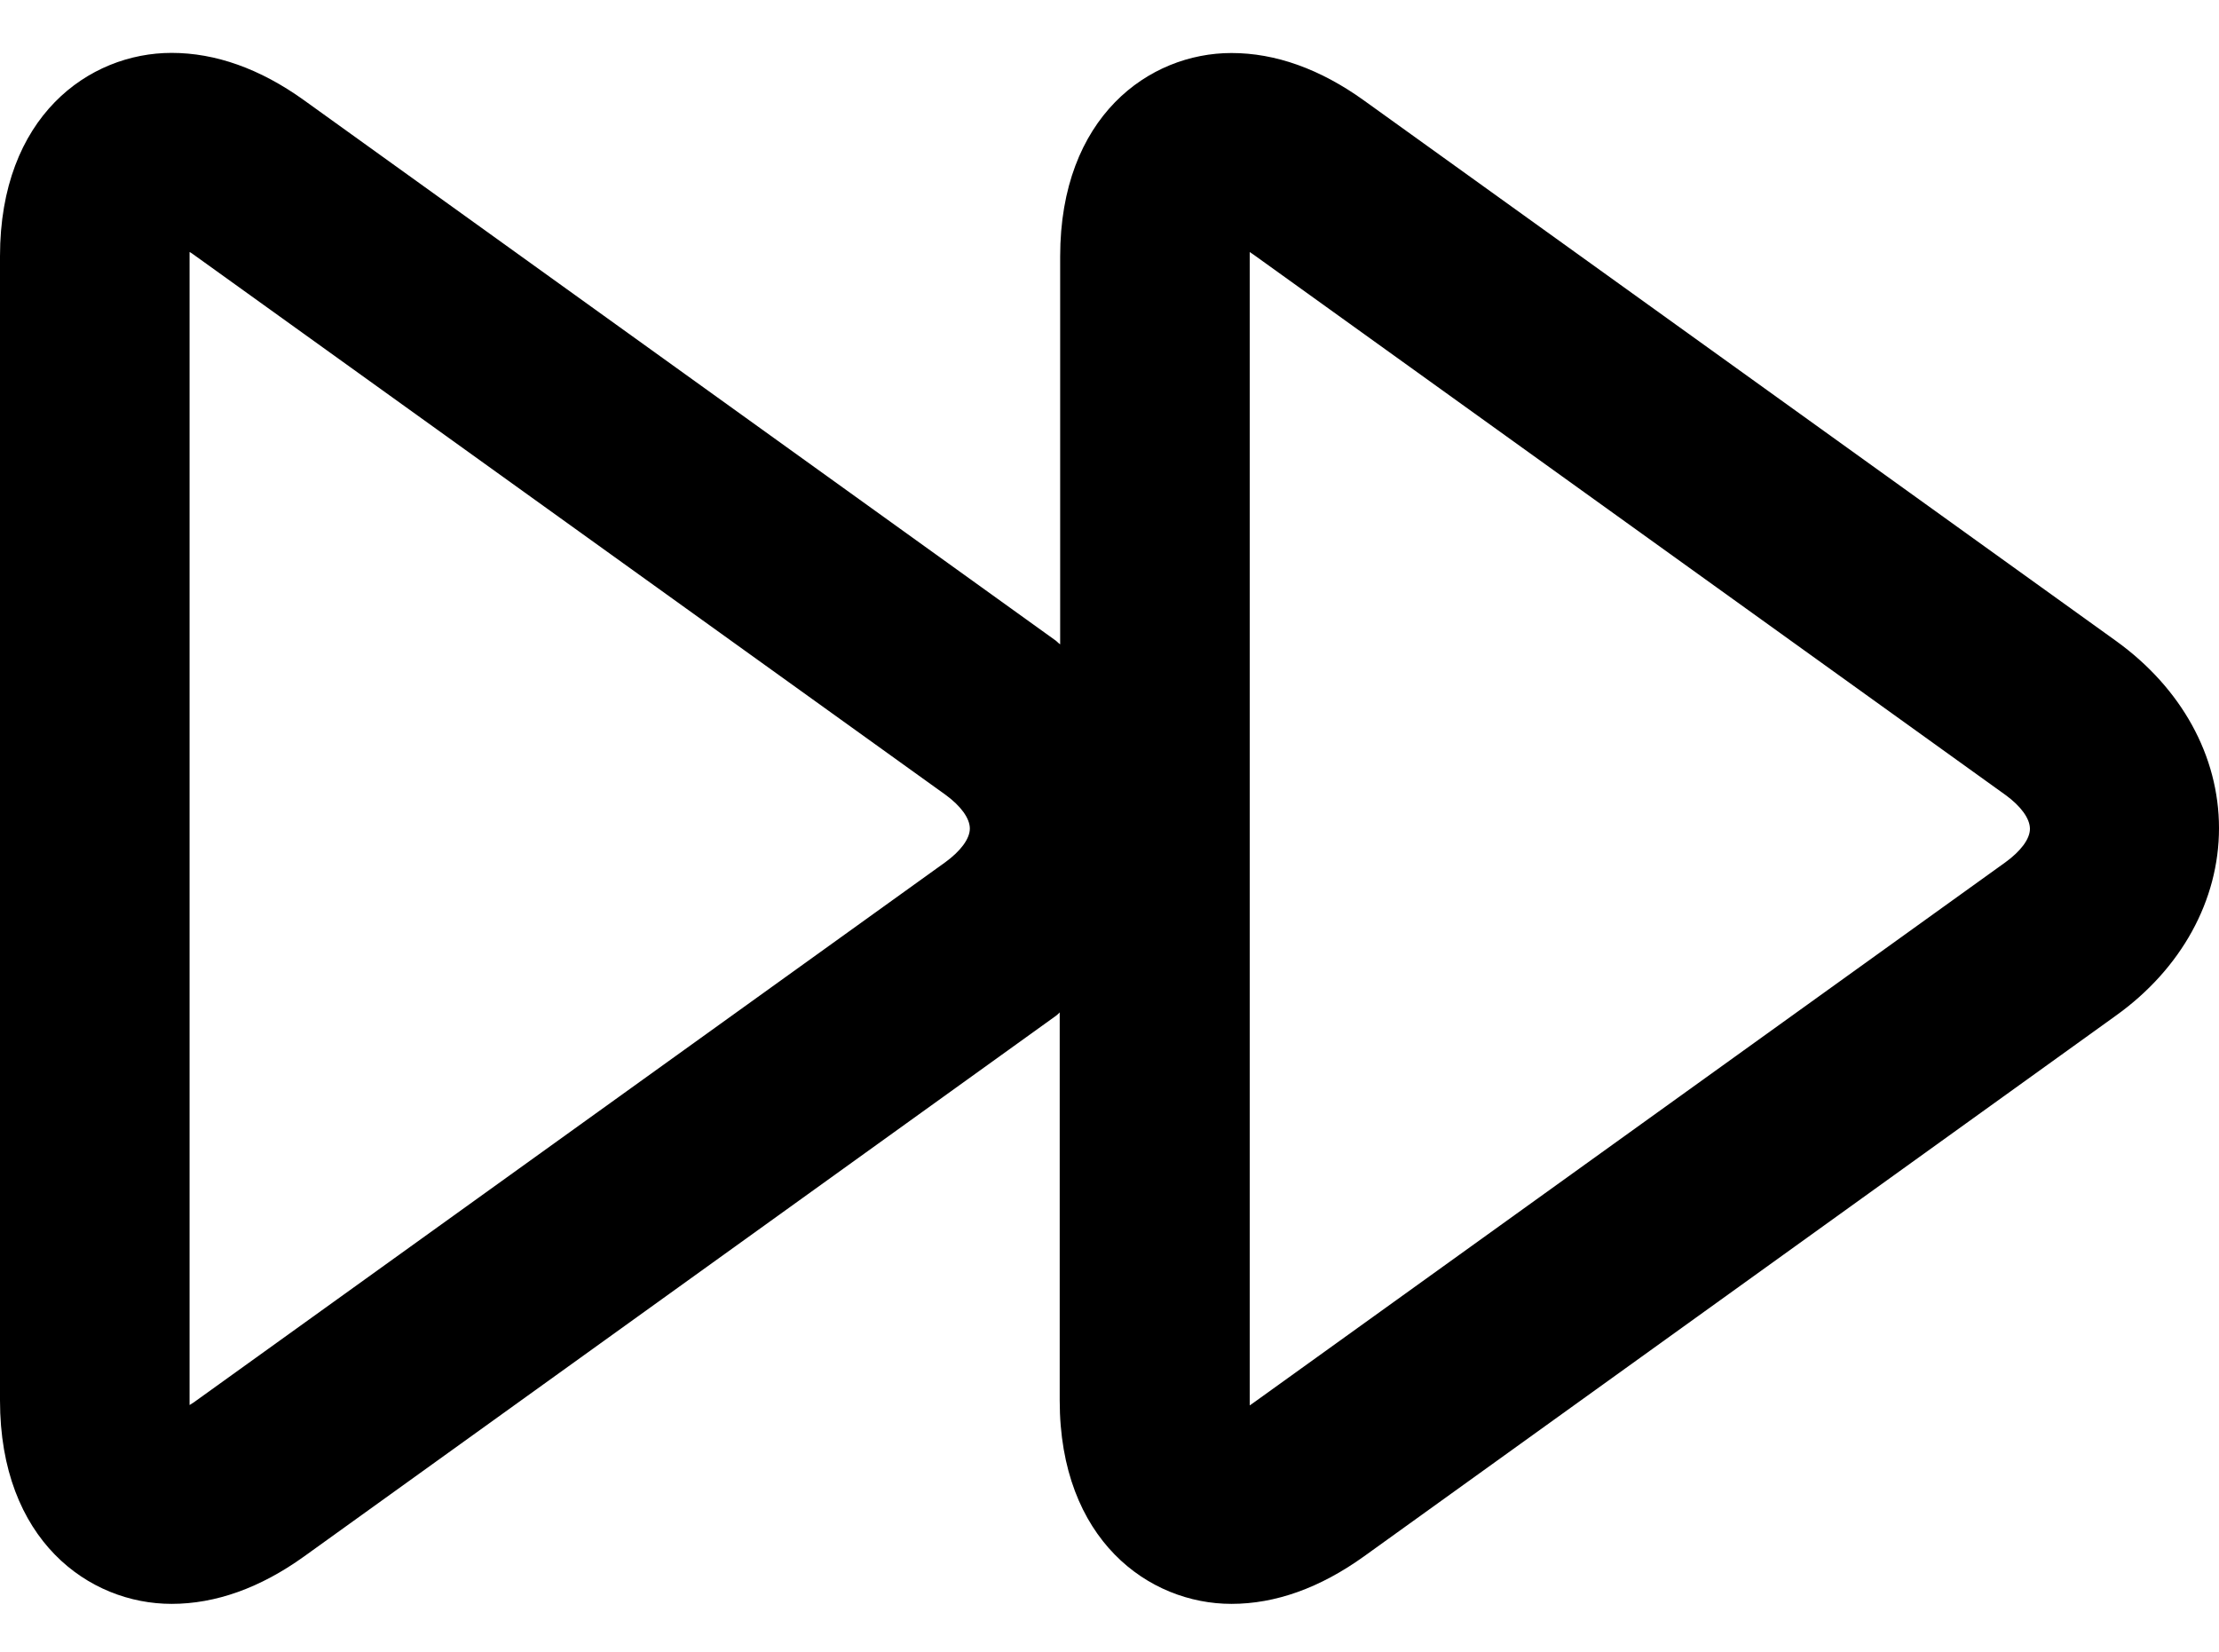
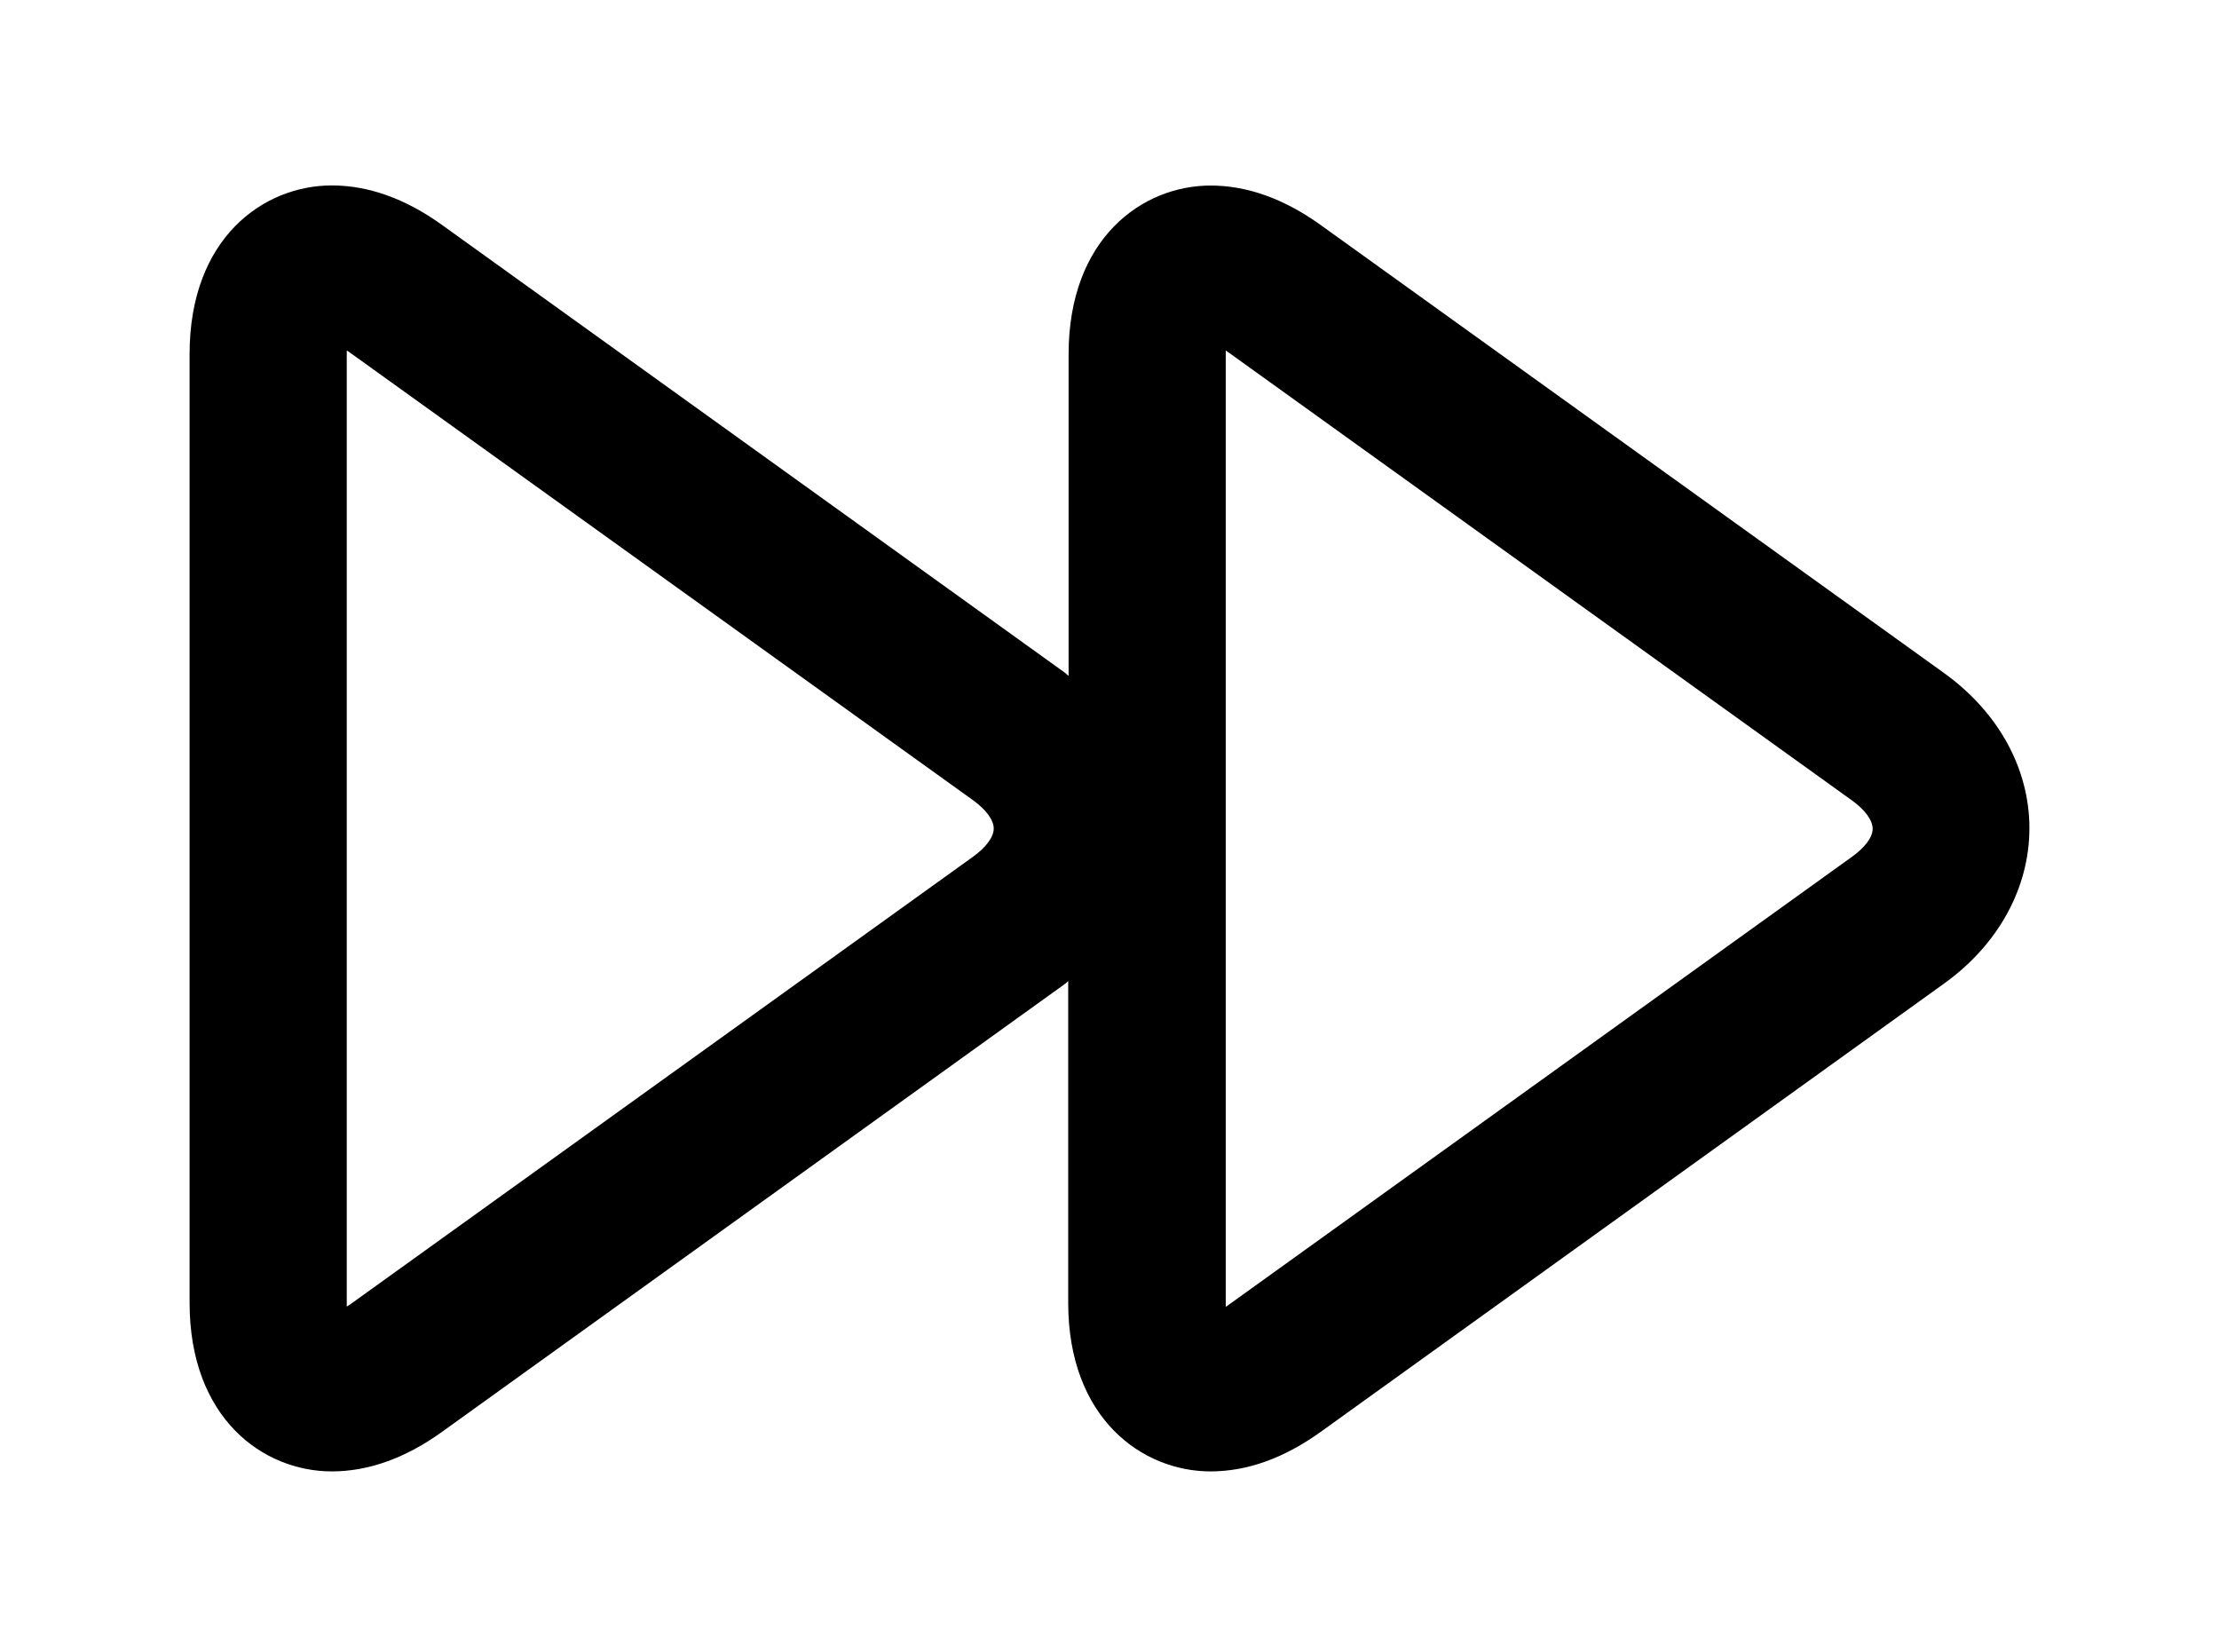
<svg xmlns="http://www.w3.org/2000/svg" version="1.1" id="Layer_1" x="0px" y="0px" width="134.365px" height="100px" viewBox="-16.183 0 134.365 100" enable-background="new -16.183 0 134.365 100" xml:space="preserve">
-   <path display="none" d="M17.271,97.032c-1.31,0-2.617-0.335-3.796-1.003c-2.413-1.366-3.905-3.925-3.905-6.7v-78.55  c0-2.775,1.492-5.335,3.905-6.701c2.414-1.366,5.378-1.327,7.756,0.097L86.688,43.45c2.325,1.392,3.742,3.899,3.742,6.604  c0,2.703-1.417,5.211-3.737,6.604l-65.46,39.274C20.013,96.665,18.643,97.032,17.271,97.032z M24.972,24.38v51.348l42.791-25.674  L24.972,24.38z" />
+   <path display="none" d="M24.239,97.962c-1.351,0-2.699-0.345-3.916-1.034c-2.489-1.409-4.028-4.049-4.028-6.911V8.99  c0-2.863,1.539-5.504,4.028-6.913c2.49-1.41,5.547-1.369,8,0.099l67.522,40.515c2.398,1.435,3.859,4.022,3.859,6.812  c0,2.788-1.461,5.375-3.854,6.812L28.326,96.826C27.068,97.583,25.654,97.962,24.239,97.962z M32.183,23.019v52.967l44.139-26.484  L32.183,23.019z" />
  <g id="pause" display="none">
-     <path display="inline" d="M26.59,98.564c-9.569,0-17.354-6.803-17.354-15.165V15.532c0-8.363,7.785-15.167,17.354-15.167   c5.01,0,9.775,1.895,13.076,5.198c2.759,2.762,4.276,6.303,4.272,9.971v67.866C43.938,91.762,36.156,98.564,26.59,98.564z    M26.595,13.22c-1.641,0-3.026,1.062-3.026,2.318v67.868c0,1.251,1.386,2.308,3.026,2.308c1.642,0,3.029-1.057,3.029-2.308V15.538   C29.624,14.281,28.236,13.22,26.595,13.22z" />
-     <path display="inline" d="M26.59,2.364c-8.474,0-15.354,5.899-15.354,13.167v67.868c0,7.247,6.88,13.165,15.354,13.165   c8.455,0,15.348-5.911,15.348-13.165V15.532C41.946,8.271,35.051,2.364,26.59,2.364z M31.624,83.406   c0,2.374-2.258,4.308-5.029,4.308c-2.781,0-5.026-1.934-5.026-4.308V15.538c0-2.384,2.255-4.318,5.026-4.318   c2.781,0,5.029,1.934,5.029,4.318V83.406z" />
-     <path display="inline" d="M73.404,98.564c-9.562,0-17.343-6.803-17.343-15.165V15.532c0-8.363,7.78-15.167,17.343-15.167   c4.573,0,8.892,1.542,12.158,4.342c3.355,2.876,5.202,6.721,5.201,10.826v67.867C90.764,91.762,82.977,98.564,73.404,98.564z    M73.409,13.22c-1.638,0-3.021,1.062-3.021,2.318v67.868c0,1.251,1.383,2.308,3.021,2.308c1.646,0,3.035-1.057,3.035-2.308V15.538   C76.444,14.26,75.083,13.22,73.409,13.22z" />
-     <path display="inline" d="M73.404,2.364c-8.453,0-15.343,5.899-15.343,13.167v67.868c0,7.247,6.888,13.165,15.343,13.165   c8.465,0,15.359-5.911,15.359-13.165V15.532C88.766,8.271,81.874,2.364,73.404,2.364z M78.444,83.406   c0,2.374-2.258,4.308-5.035,4.308c-2.774,0-5.021-1.934-5.021-4.308V15.538c0-2.384,2.255-4.318,5.021-4.318   c2.792,0,5.035,1.934,5.035,4.318V83.406z" />
+     <path display="inline" d="M26.839,95.176c-9.467,0-17.168-6.411-17.168-14.291V16.927c0-7.882,7.702-14.293,17.168-14.293   c4.957,0,9.671,1.786,12.937,4.899c2.729,2.603,4.23,5.94,4.227,9.396v63.956C44.002,88.765,36.303,95.176,26.839,95.176z    M26.844,14.748c-1.623,0-2.994,1-2.994,2.186v63.957c0,1.179,1.371,2.175,2.994,2.175c1.624,0,2.997-0.996,2.997-2.175V16.934   C29.841,15.749,28.468,14.748,26.844,14.748z" />
+     <path display="inline" d="M26.839,4.519c-8.383,0-15.19,5.56-15.19,12.409v63.958c0,6.829,6.807,12.407,15.19,12.407   c8.365,0,15.185-5.571,15.185-12.407V16.927C42.032,10.084,35.21,4.519,26.839,4.519z M31.819,80.891   c0,2.238-2.233,4.059-4.975,4.059c-2.751,0-4.973-1.82-4.973-4.059V16.934c0-2.247,2.231-4.07,4.973-4.07   c2.751,0,4.975,1.823,4.975,4.07V80.891z" />
+     <path display="inline" d="M73.154,95.176c-9.46,0-17.157-6.411-17.157-14.291V16.927c0-7.882,7.697-14.293,17.157-14.293   c4.525,0,8.797,1.453,12.029,4.092c3.319,2.711,5.146,6.334,5.146,10.202v63.957C90.329,88.765,82.625,95.176,73.154,95.176z    M73.159,14.748c-1.62,0-2.988,1-2.988,2.186v63.957c0,1.179,1.368,2.175,2.988,2.175c1.628,0,3.003-0.996,3.003-2.175V16.934   C76.162,15.729,74.815,14.748,73.159,14.748z" />
+     <path display="inline" d="M73.154,4.519c-8.362,0-15.179,5.56-15.179,12.409v63.958c0,6.829,6.814,12.407,15.179,12.407   c8.375,0,15.196-5.571,15.196-12.407V16.927C88.353,10.084,81.534,4.519,73.154,4.519z M78.141,80.891   c0,2.238-2.233,4.059-4.981,4.059c-2.744,0-4.967-1.82-4.967-4.059V16.934c0-2.247,2.231-4.07,4.967-4.07   c2.763,0,4.981,1.823,4.981,4.07V80.891z" />
  </g>
  <g id="rewind_1_">
-     <path d="M111.951,38.809L66.406,6.081c-2.65-1.905-5.353-2.871-8.021-2.871c-4.992,0-10.373,3.857-10.373,12.322v23.48   c-0.099-0.062-0.161-0.145-0.25-0.214L2.227,6.069c-2.66-1.911-5.362-2.867-8.02-2.867c-5.004,0-10.39,3.851-10.39,12.31v69.275   c0,8.471,5.391,12.32,10.39,12.32c2.658,0,5.36-0.957,8.026-2.873l45.525-32.732c0.088-0.061,0.16-0.139,0.226-0.207v23.492   c0,8.453,5.405,12.32,10.398,12.32c2.661,0,5.353-0.957,8.024-2.873l45.519-32.732c3.973-2.838,6.257-6.987,6.257-11.358   C118.182,45.768,115.908,41.661,111.951,38.809z M41.065,52.198L-4.46,84.915c-0.089,0.06-0.171,0.108-0.244,0.154   c0-0.086,0-0.173,0-0.271v-69.27c0-0.109,0-0.195,0-0.271c0.087,0.042,0.161,0.1,0.244,0.158l45.545,32.717   c0.91,0.667,1.458,1.412,1.458,2.033C42.543,50.788,41.978,51.531,41.065,52.198z M105.255,52.203L59.727,84.926   c-0.082,0.058-0.168,0.112-0.237,0.165c0-0.096,0-0.183,0-0.285V15.534c0-0.093,0-0.188,0-0.275   c0.081,0.056,0.16,0.115,0.237,0.161l45.551,32.729c0.902,0.661,1.456,1.408,1.456,2.035   C106.733,50.803,106.164,51.543,105.255,52.203z" />
+     <path d="M101.536,40.751L63.773,13.614c-2.197-1.578-4.438-2.38-6.65-2.38c-4.139,0-8.6,3.198-8.6,10.217v19.468   c-0.083-0.052-0.134-0.12-0.208-0.178L10.561,13.604c-2.206-1.583-4.446-2.377-6.65-2.377c-4.148,0-8.614,3.193-8.614,10.206   v57.438c0,7.023,4.47,10.216,8.614,10.216c2.203,0,4.444-0.794,6.655-2.383l37.745-27.139c0.074-0.051,0.133-0.115,0.188-0.172   v19.478c0,7.009,4.481,10.216,8.621,10.216c2.206,0,4.438-0.794,6.653-2.383l37.741-27.139c3.293-2.354,5.188-5.794,5.188-9.418   C106.702,46.52,104.817,43.115,101.536,40.751z M42.762,51.853L5.016,78.979c-0.073,0.05-0.141,0.09-0.202,0.128   c0-0.071,0-0.144,0-0.225V21.448c0-0.091,0-0.161,0-0.224c0.073,0.035,0.134,0.083,0.203,0.131l37.763,27.126   c0.754,0.555,1.209,1.171,1.209,1.686S43.52,51.299,42.762,51.853z M95.984,51.856L58.235,78.987   c-0.068,0.048-0.14,0.093-0.197,0.137c0-0.079,0-0.151,0-0.236V21.452c0-0.076,0-0.156,0-0.228   c0.067,0.047,0.133,0.095,0.197,0.133l37.768,27.138c0.748,0.548,1.207,1.167,1.207,1.687   C97.21,50.695,96.738,51.309,95.984,51.856z" />
  </g>
</svg>
